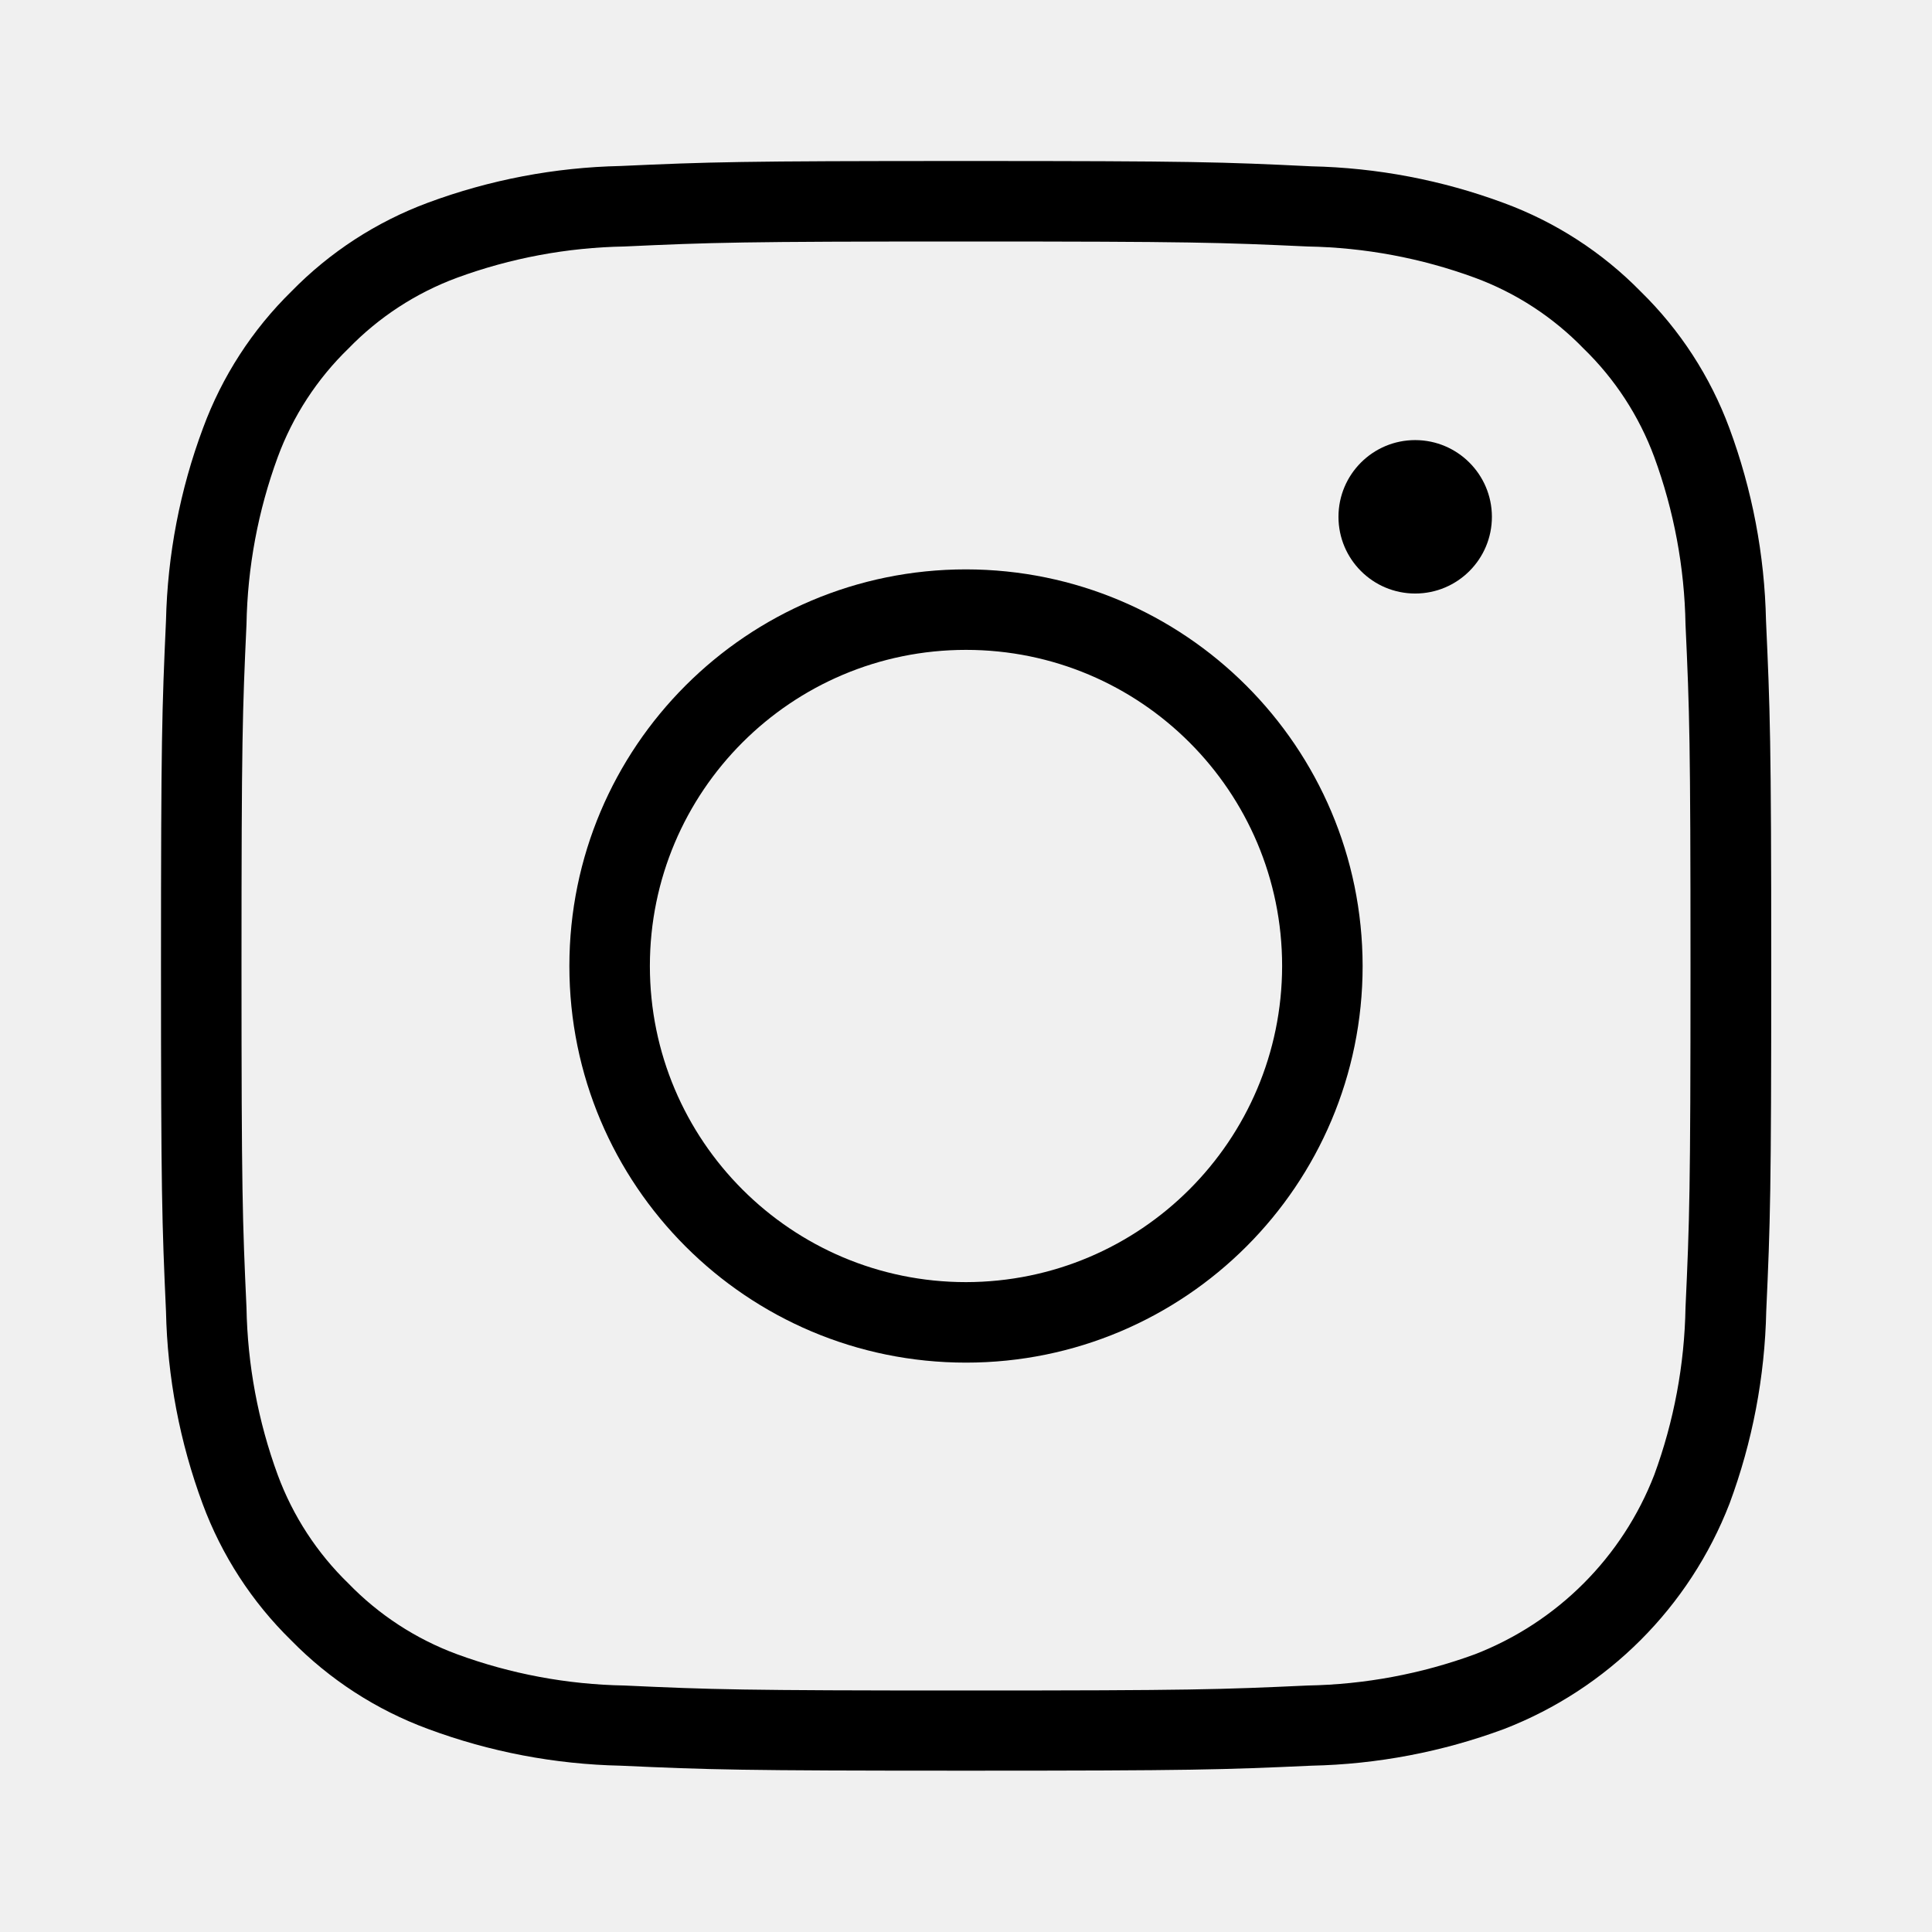
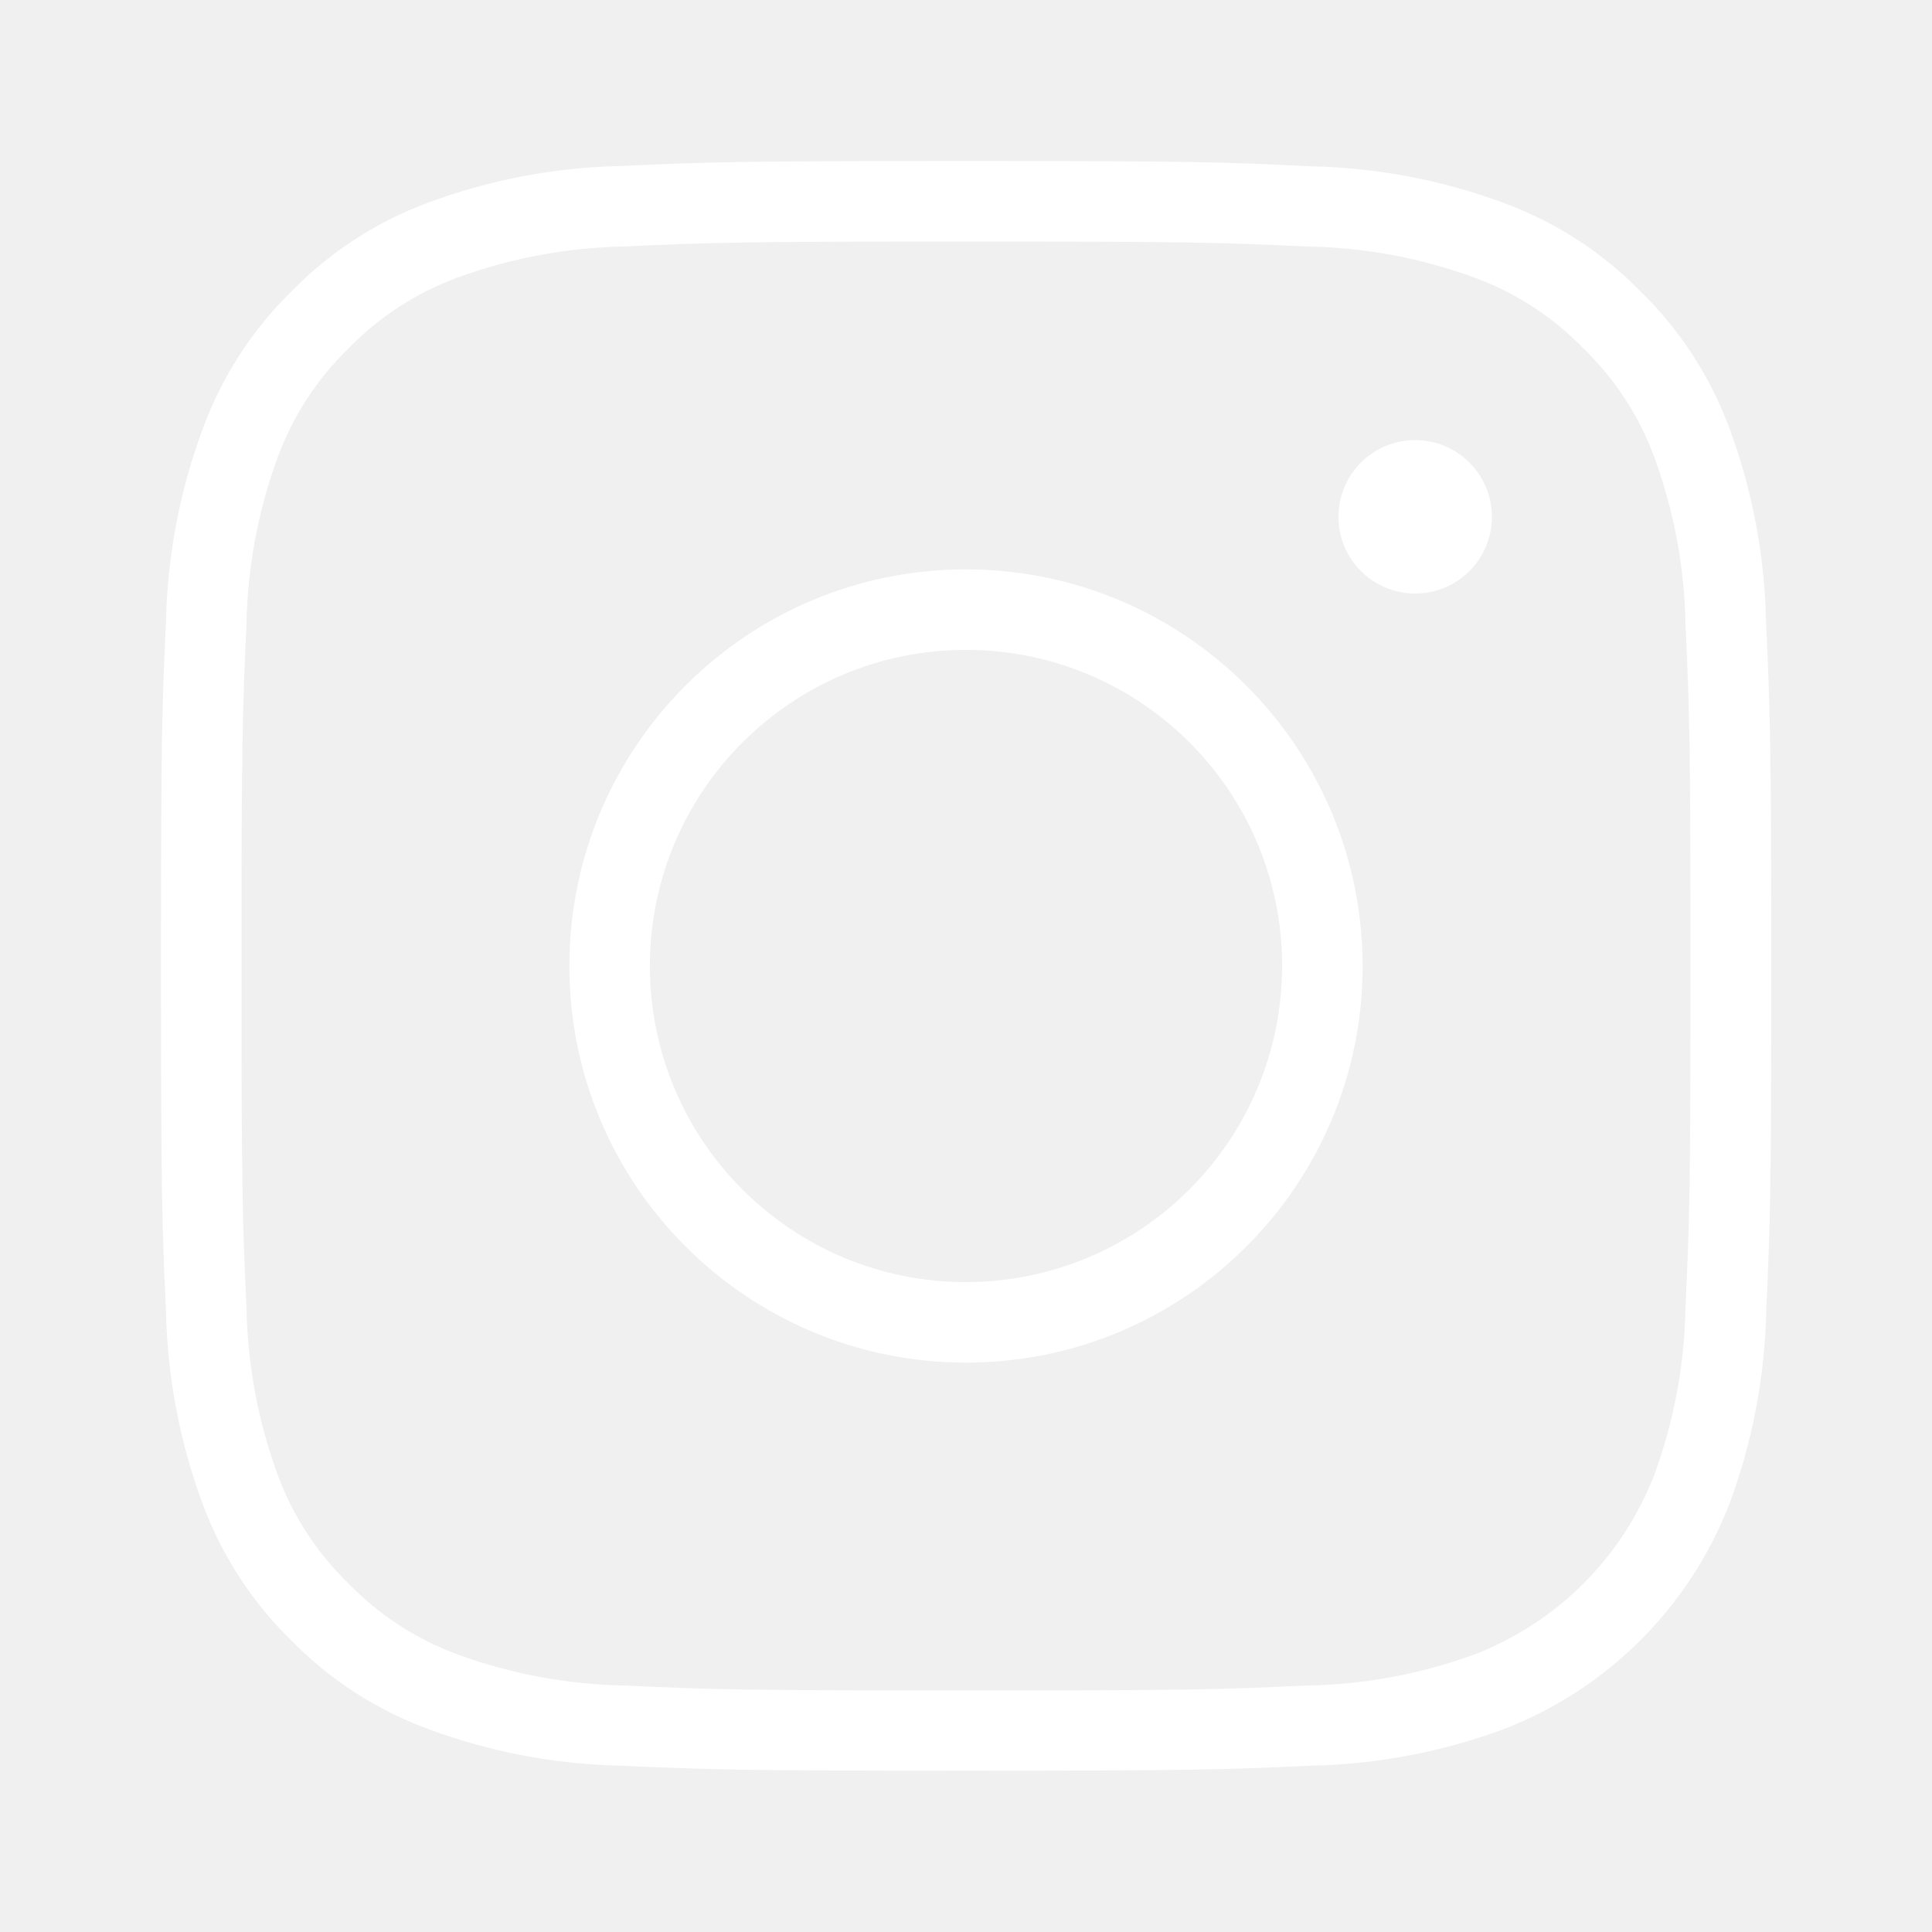
- <svg enable-background="new 0 0 24 24" viewBox="0 0 24 24" class="icon-svg">
+ <svg enable-background="new 0 0 24 24" viewBox="0 0 24 24" fill="white">
  <path d="M21.938,7.71a7.329,7.329,0,0,0-.456-2.394,4.615,4.615,0,0,0-1.1-1.694,4.61,4.61,0,0,0-1.7-1.1,7.318,7.318,0,0,0-2.393-.456C15.185,2.012,14.817,2,12,2s-3.185.012-4.29.062a7.329,7.329,0,0,0-2.394.456,4.615,4.615,0,0,0-1.694,1.1,4.61,4.61,0,0,0-1.1,1.7A7.318,7.318,0,0,0,2.062,7.71C2.012,8.814,2,9.182,2,12s.012,3.186.062,4.29a7.329,7.329,0,0,0,.456,2.394,4.615,4.615,0,0,0,1.1,1.694,4.61,4.61,0,0,0,1.7,1.1,7.318,7.318,0,0,0,2.393.456c1.1.05,1.472.062,4.29.062s3.186-.012,4.29-.062a7.329,7.329,0,0,0,2.394-.456,4.9,4.9,0,0,0,2.8-2.8,7.318,7.318,0,0,0,.456-2.393c.05-1.1.062-1.472.062-4.29S21.988,8.814,21.938,7.71Zm-1,8.534a6.351,6.351,0,0,1-.388,2.077,3.9,3.9,0,0,1-2.228,2.229,6.363,6.363,0,0,1-2.078.388C15.159,20.988,14.8,21,12,21s-3.159-.012-4.244-.062a6.351,6.351,0,0,1-2.077-.388,3.627,3.627,0,0,1-1.35-.879,3.631,3.631,0,0,1-.879-1.349,6.363,6.363,0,0,1-.388-2.078C3.012,15.159,3,14.8,3,12s.012-3.159.062-4.244A6.351,6.351,0,0,1,3.45,5.679a3.627,3.627,0,0,1,.879-1.35A3.631,3.631,0,0,1,5.678,3.45a6.363,6.363,0,0,1,2.078-.388C8.842,3.012,9.205,3,12,3s3.158.012,4.244.062a6.351,6.351,0,0,1,2.077.388,3.627,3.627,0,0,1,1.35.879,3.631,3.631,0,0,1,.879,1.349,6.363,6.363,0,0,1,.388,2.078C20.988,8.841,21,9.2,21,12S20.988,15.159,20.938,16.244Z" />
  <path d="M17.581,5.467a.953.953,0,1,0,.952.952A.954.954,0,0,0,17.581,5.467Z" />
  <path d="M12,7.073A4.927,4.927,0,1,0,16.927,12,4.932,4.932,0,0,0,12,7.073Zm0,8.854A3.927,3.927,0,1,1,15.927,12,3.932,3.932,0,0,1,12,15.927Z" />
</svg>
